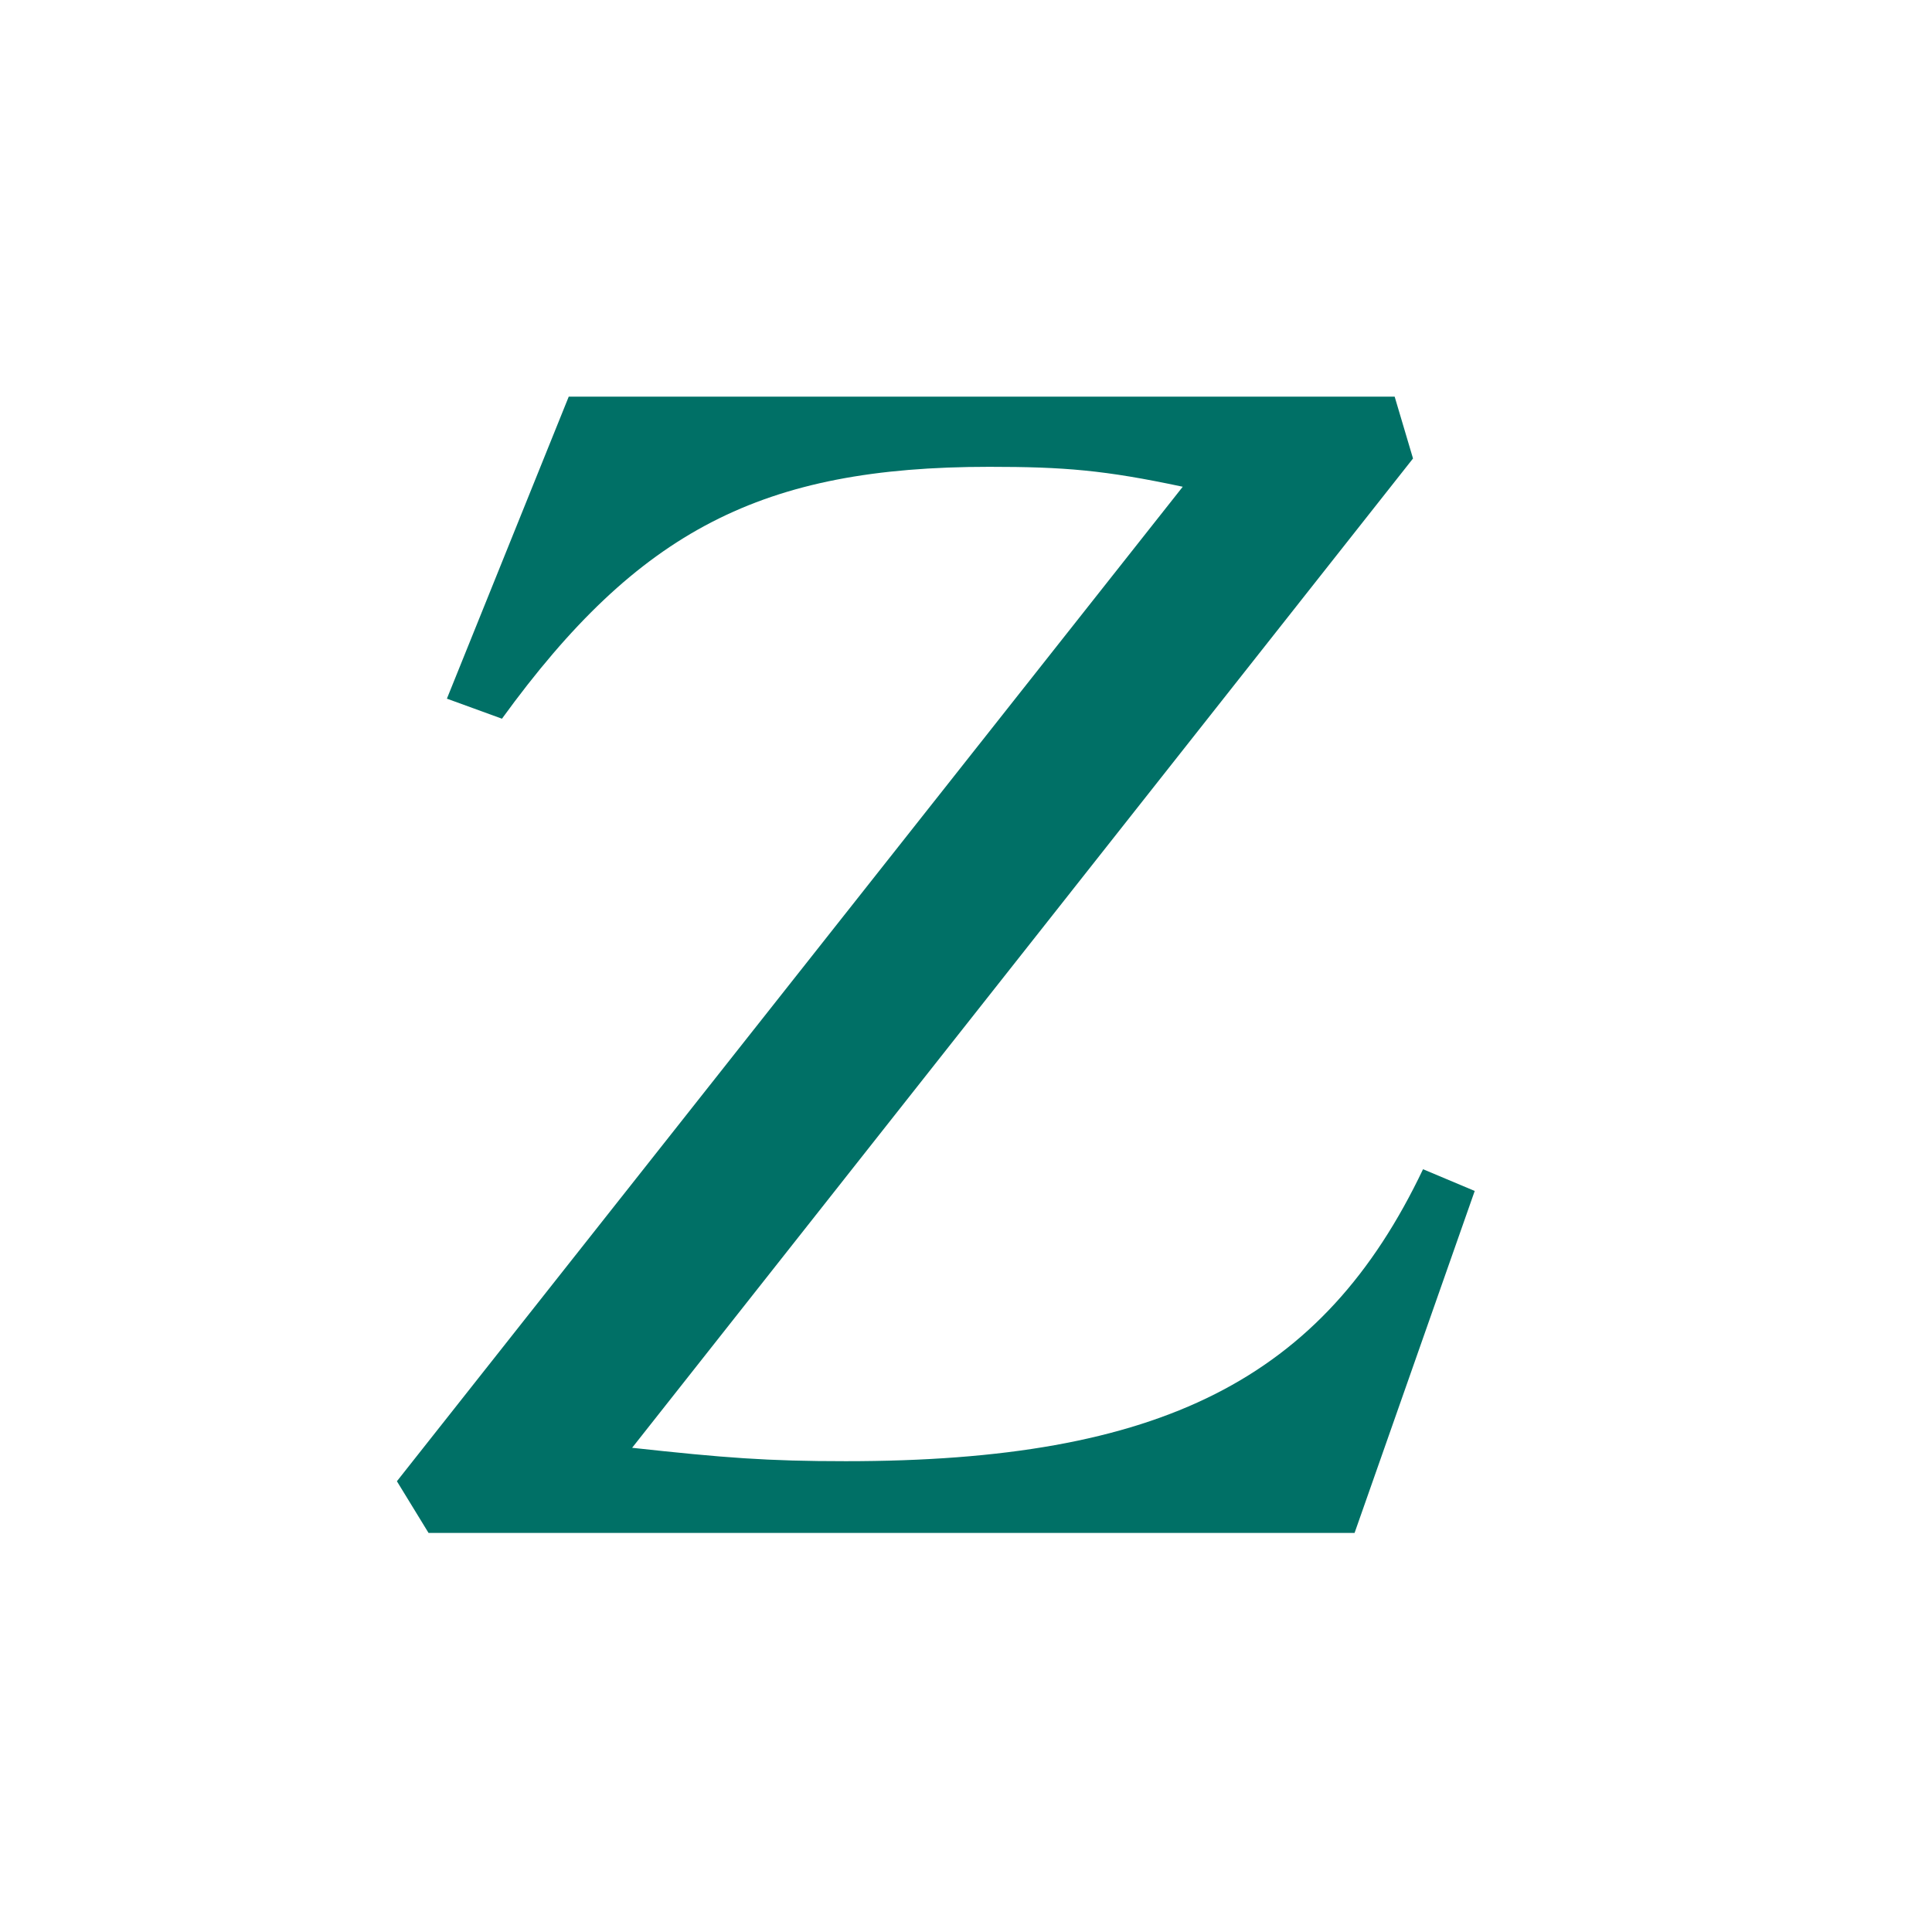
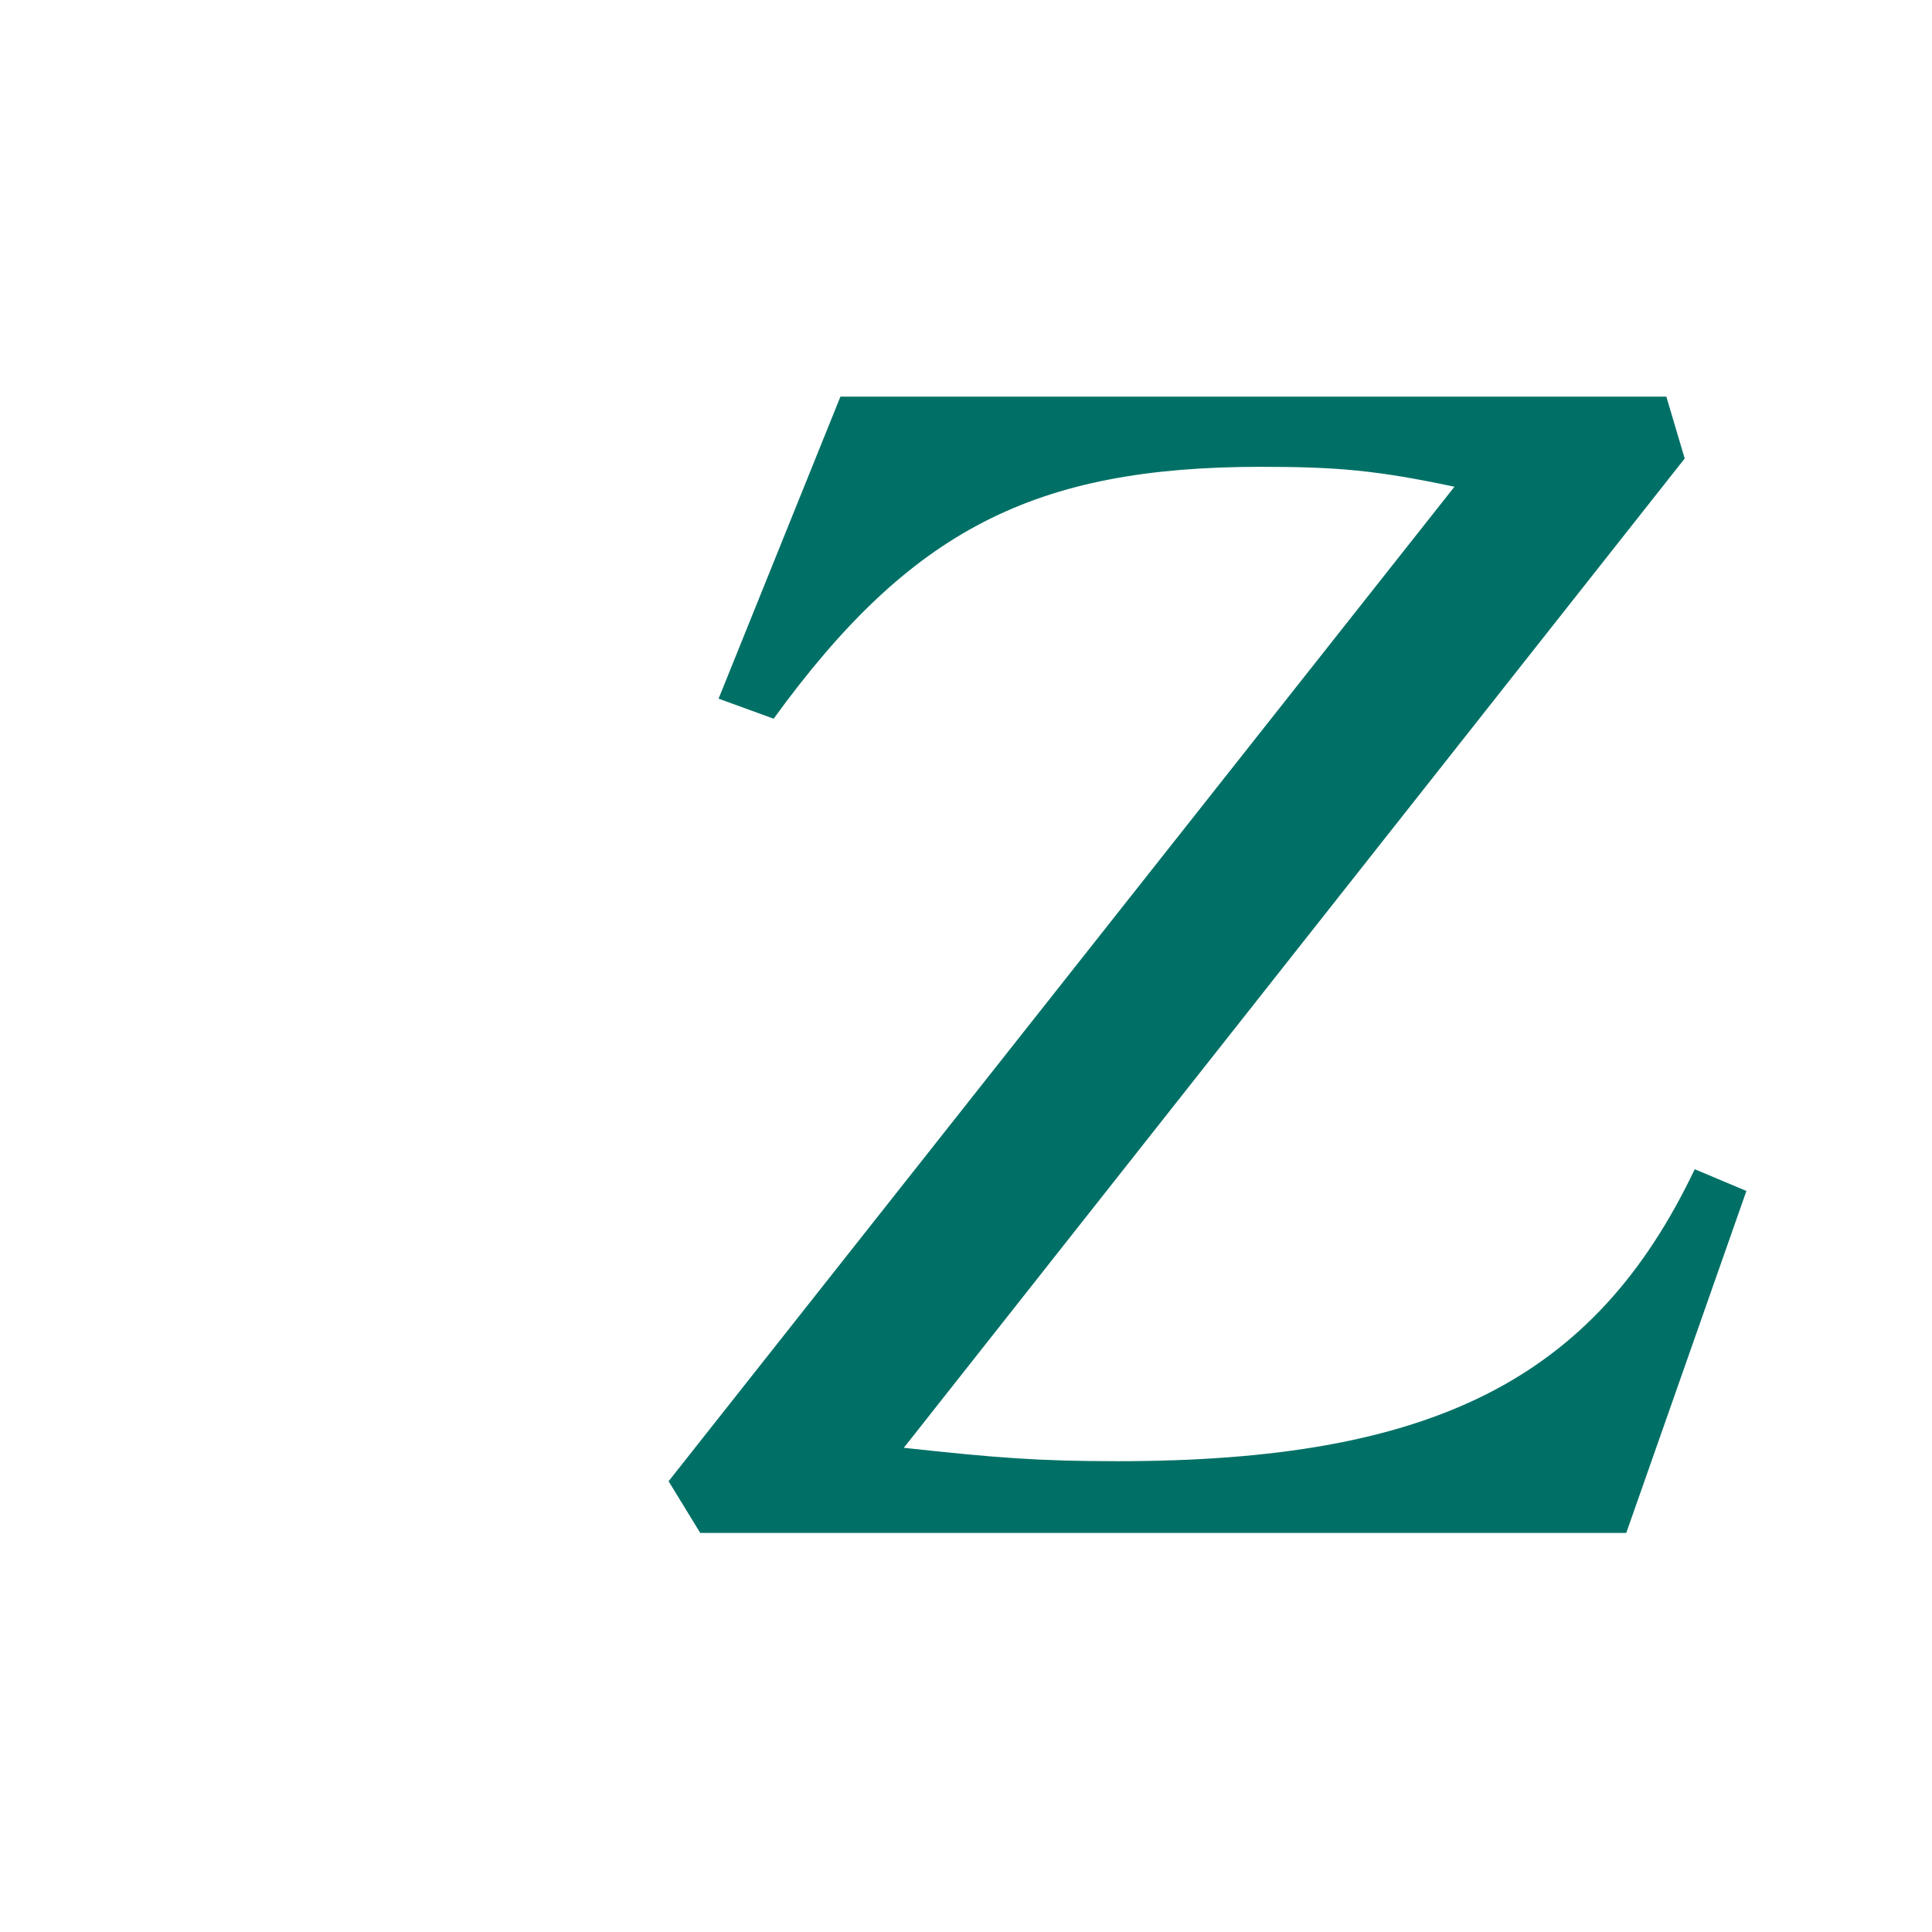
- <svg xmlns="http://www.w3.org/2000/svg" width="16" height="16" viewBox="-0.5 0 15.5 16" fill="none" version="1.1">
+ <svg xmlns="http://www.w3.org/2000/svg" width="16" height="16" viewBox="-2 0 14 16" fill="none" version="1.1">
  <path d="M 11.463 9.863 11.035 9.683 C 10.206 11.424 8.865 12.101 6.254 12.101 5.604 12.101 5.245 12.073 4.485 11.99 L 10.952 3.797 10.8 3.285 H 3.96 L 2.951 5.786 3.407 5.952 C 4.54 4.391 5.563 3.866 7.442 3.866 8.064 3.866 8.396 3.893 9.045 4.031 L 2.537 12.267 2.799 12.695 H 10.468 Z" style="fill:#007066;fill-opacity:1" />
</svg>
